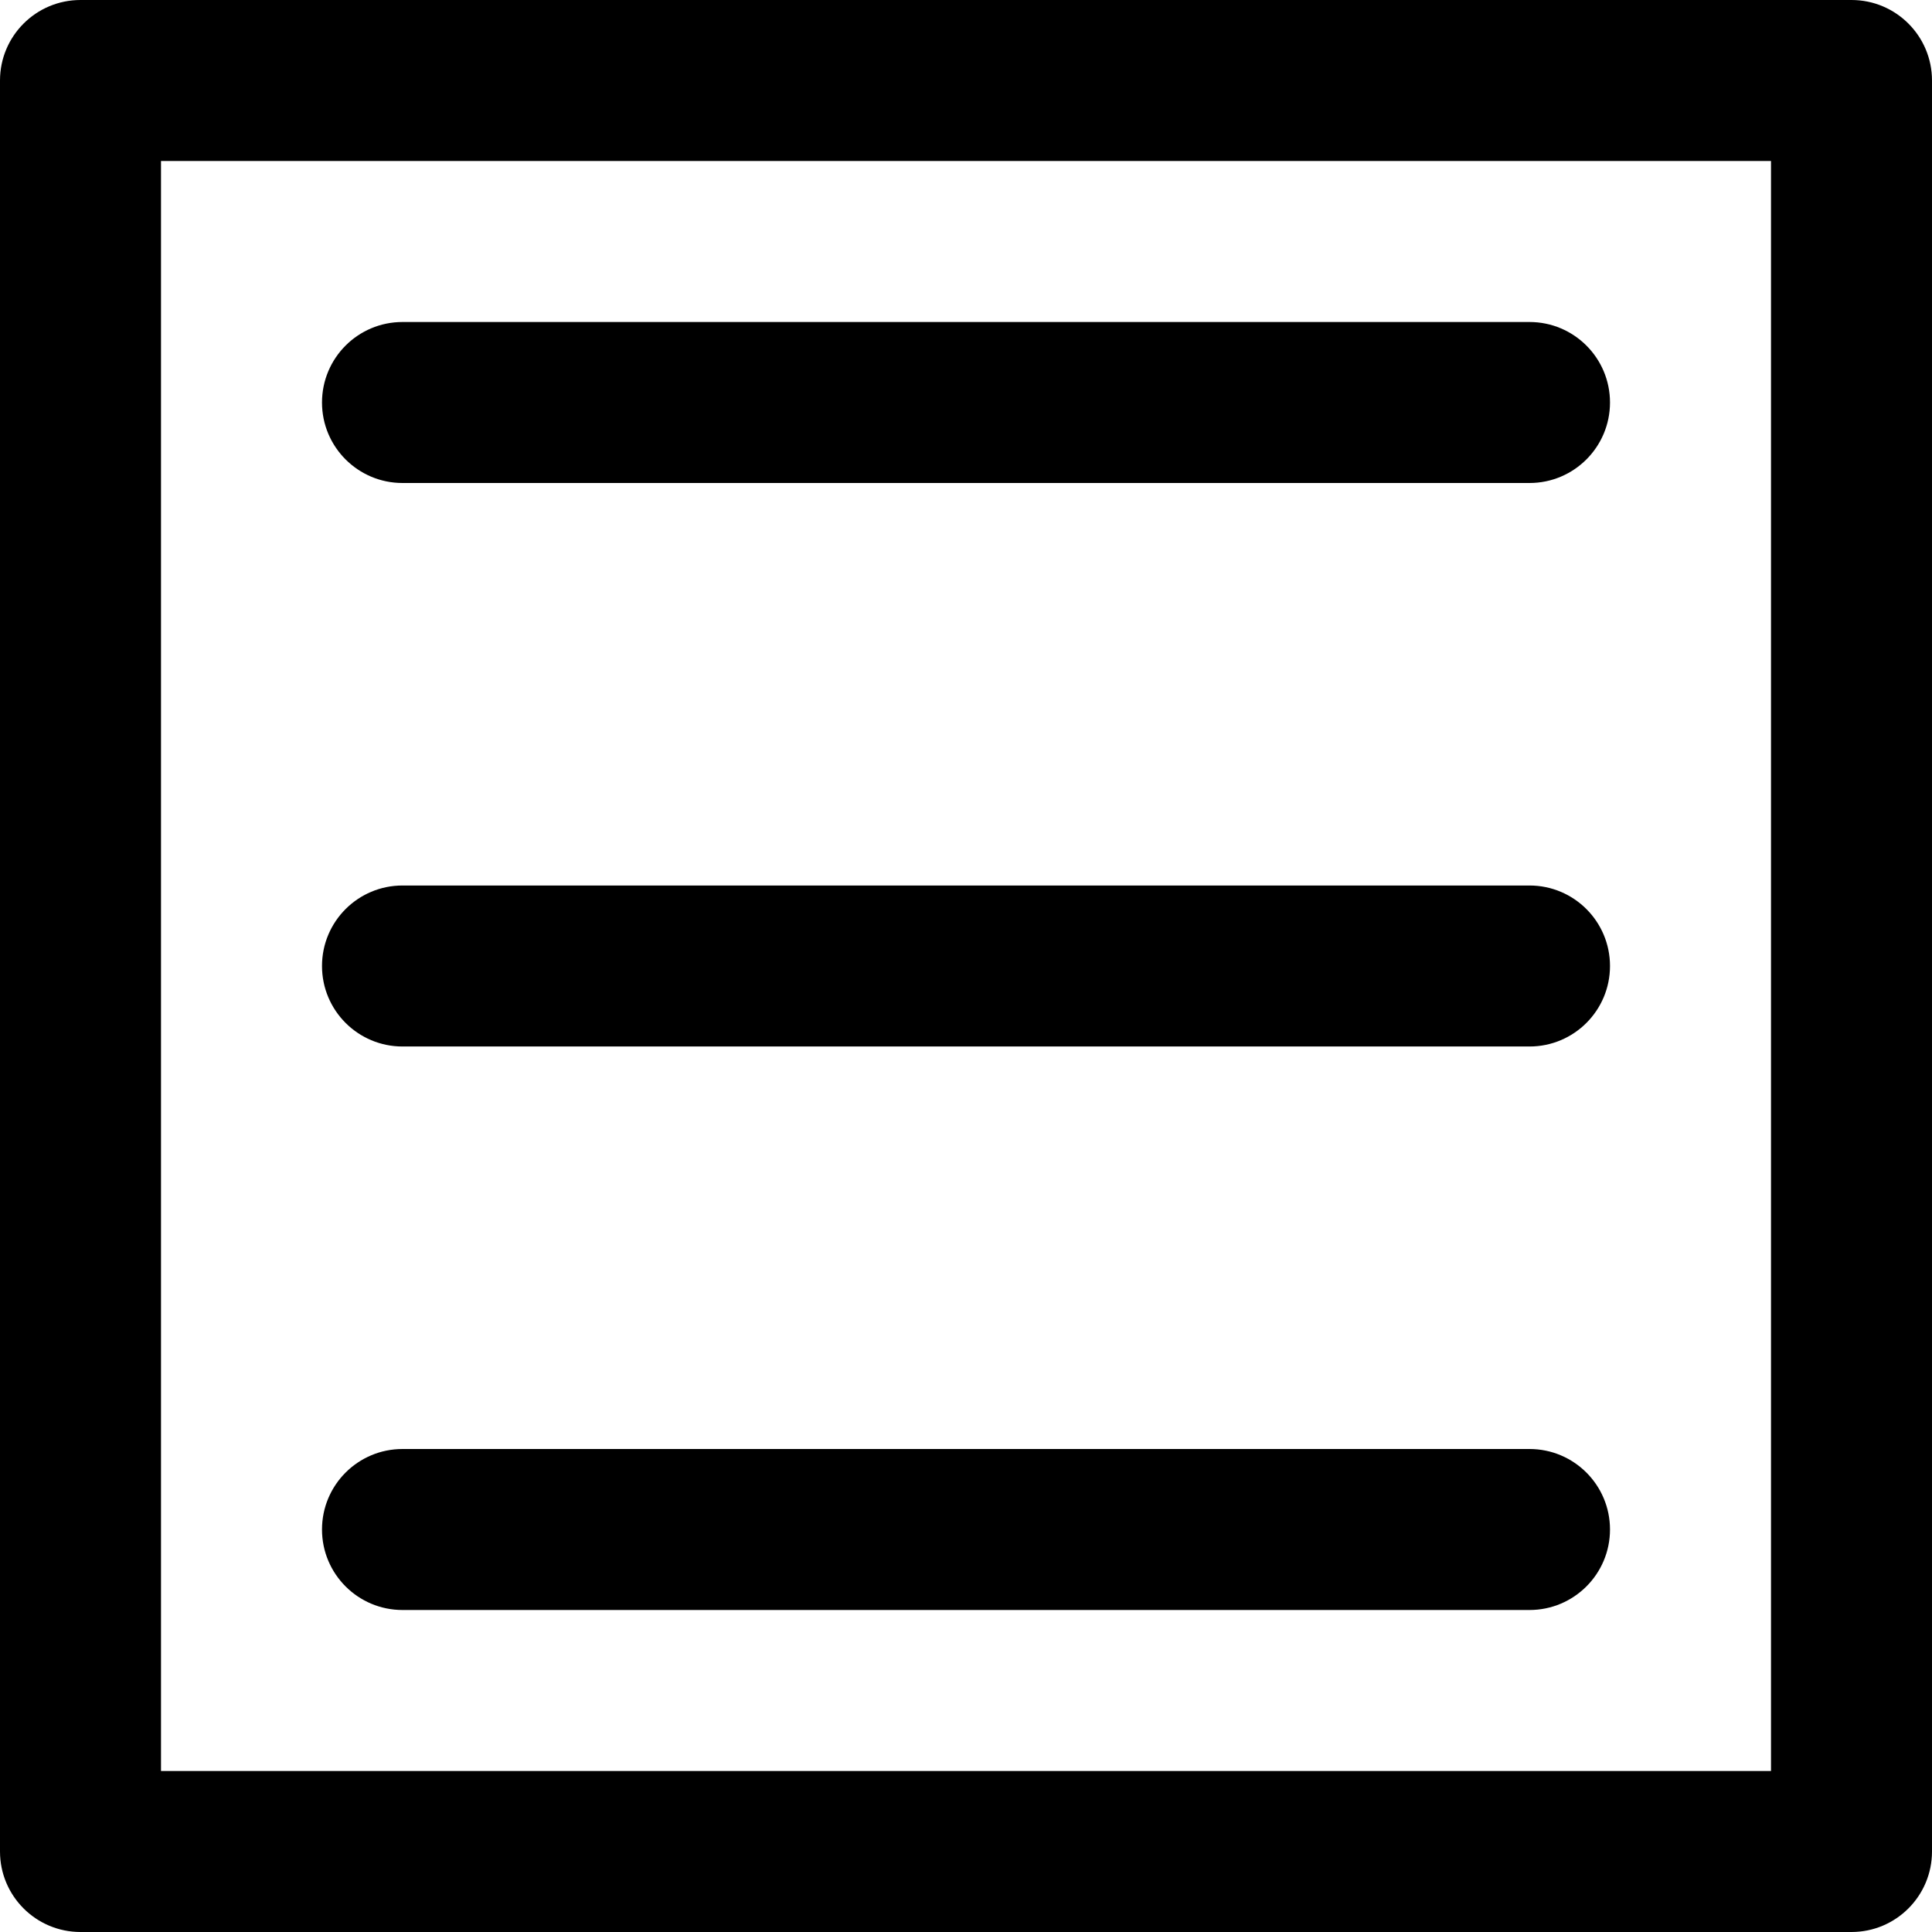
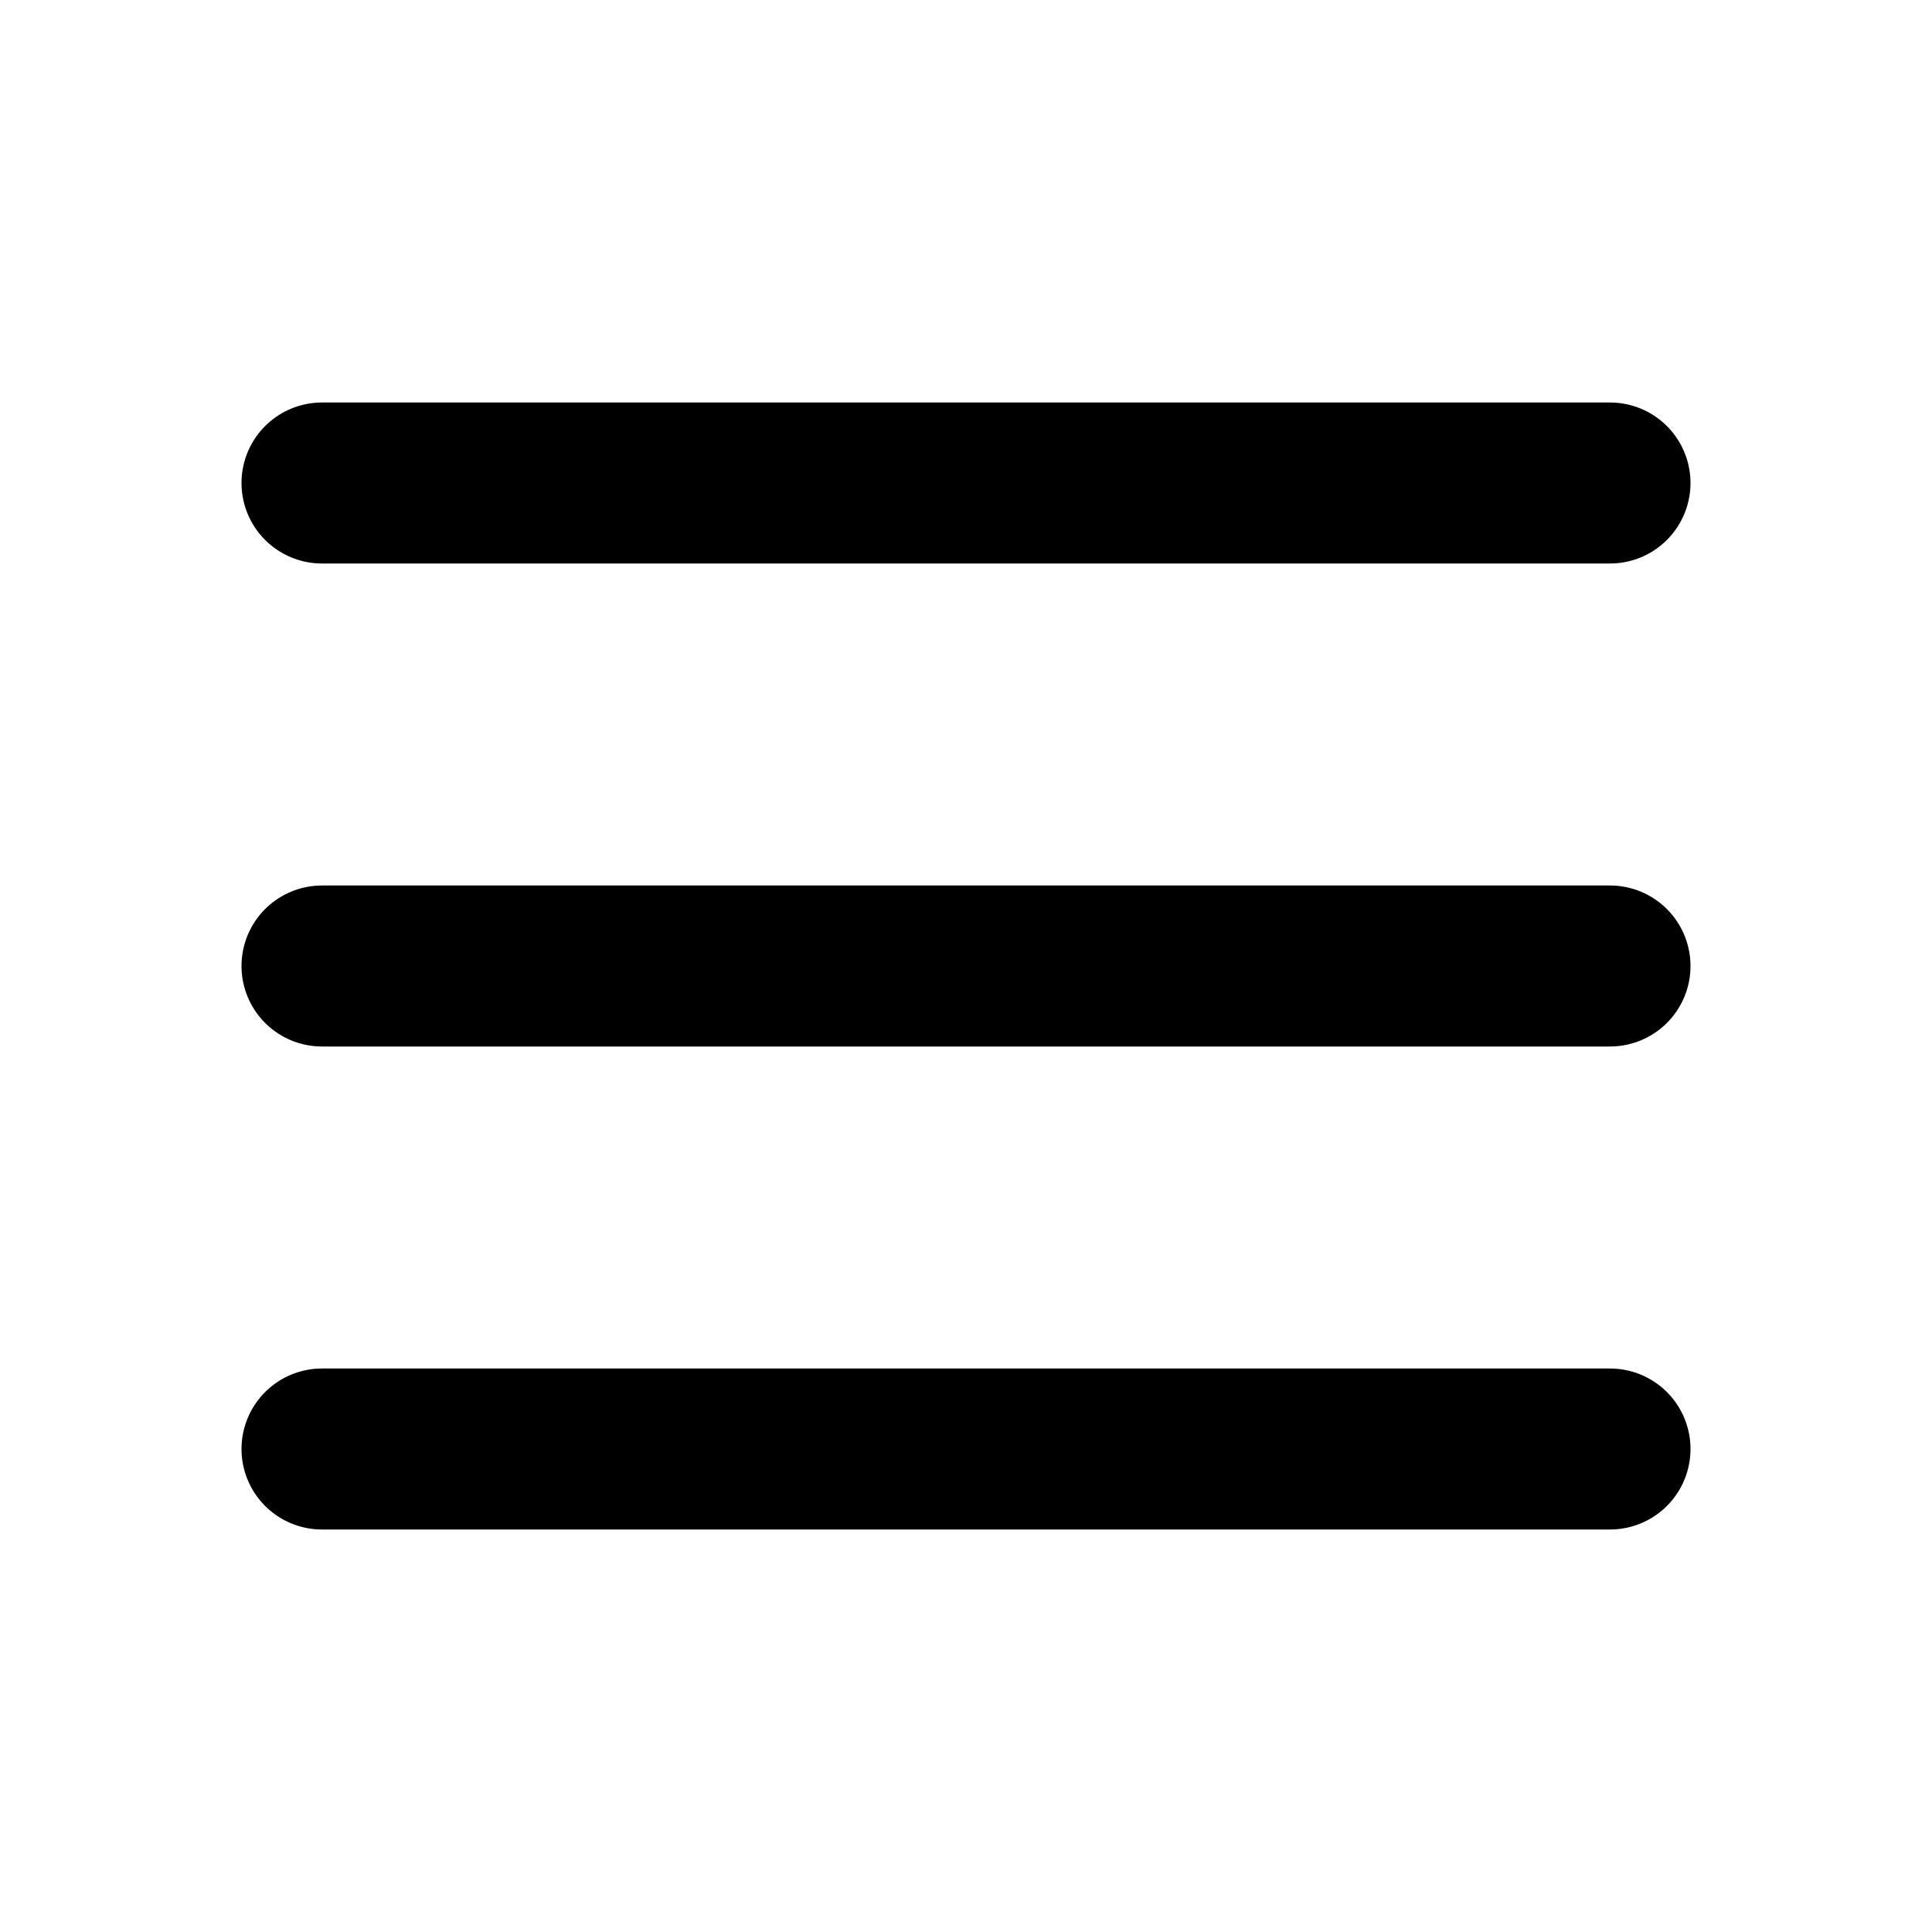
- <svg xmlns="http://www.w3.org/2000/svg" fill="#000000" height="800px" width="800px" version="1.1" id="Layer_1" viewBox="0 0 512 512" xml:space="preserve">
-   <g>
-     <g>
-       <g>
-         <path d="M490.667,0H21.333C9.551,0,0,9.551,0,21.333v469.333C0,502.449,9.551,512,21.333,512h469.333     c11.782,0,21.333-9.551,21.333-21.333V21.333C512,9.551,502.449,0,490.667,0z M469.333,469.333H42.667V42.667h426.667V469.333z" />
-         <path d="M106.667,128h298.667c11.782,0,21.333-9.551,21.333-21.333c0-11.782-9.551-21.333-21.333-21.333H106.667     c-11.782,0-21.333,9.551-21.333,21.333C85.333,118.449,94.885,128,106.667,128z" />
-         <path d="M106.667,277.333h298.667c11.782,0,21.333-9.551,21.333-21.333s-9.551-21.333-21.333-21.333H106.667     c-11.782,0-21.333,9.551-21.333,21.333S94.885,277.333,106.667,277.333z" />
-         <path d="M106.667,426.667h298.667c11.782,0,21.333-9.551,21.333-21.333c0-11.782-9.551-21.333-21.333-21.333H106.667     c-11.782,0-21.333,9.551-21.333,21.333C85.333,417.115,94.885,426.667,106.667,426.667z" />
-       </g>
-     </g>
-   </g>
+ <svg xmlns="http://www.w3.org/2000/svg" width="800px" height="800px" viewBox="0 0 24 24" fill="none">
+   <path d="M4 6H20M4 12H20M4 18H20" stroke="#000000" stroke-width="2" stroke-linecap="round" stroke-linejoin="round" />
</svg>
